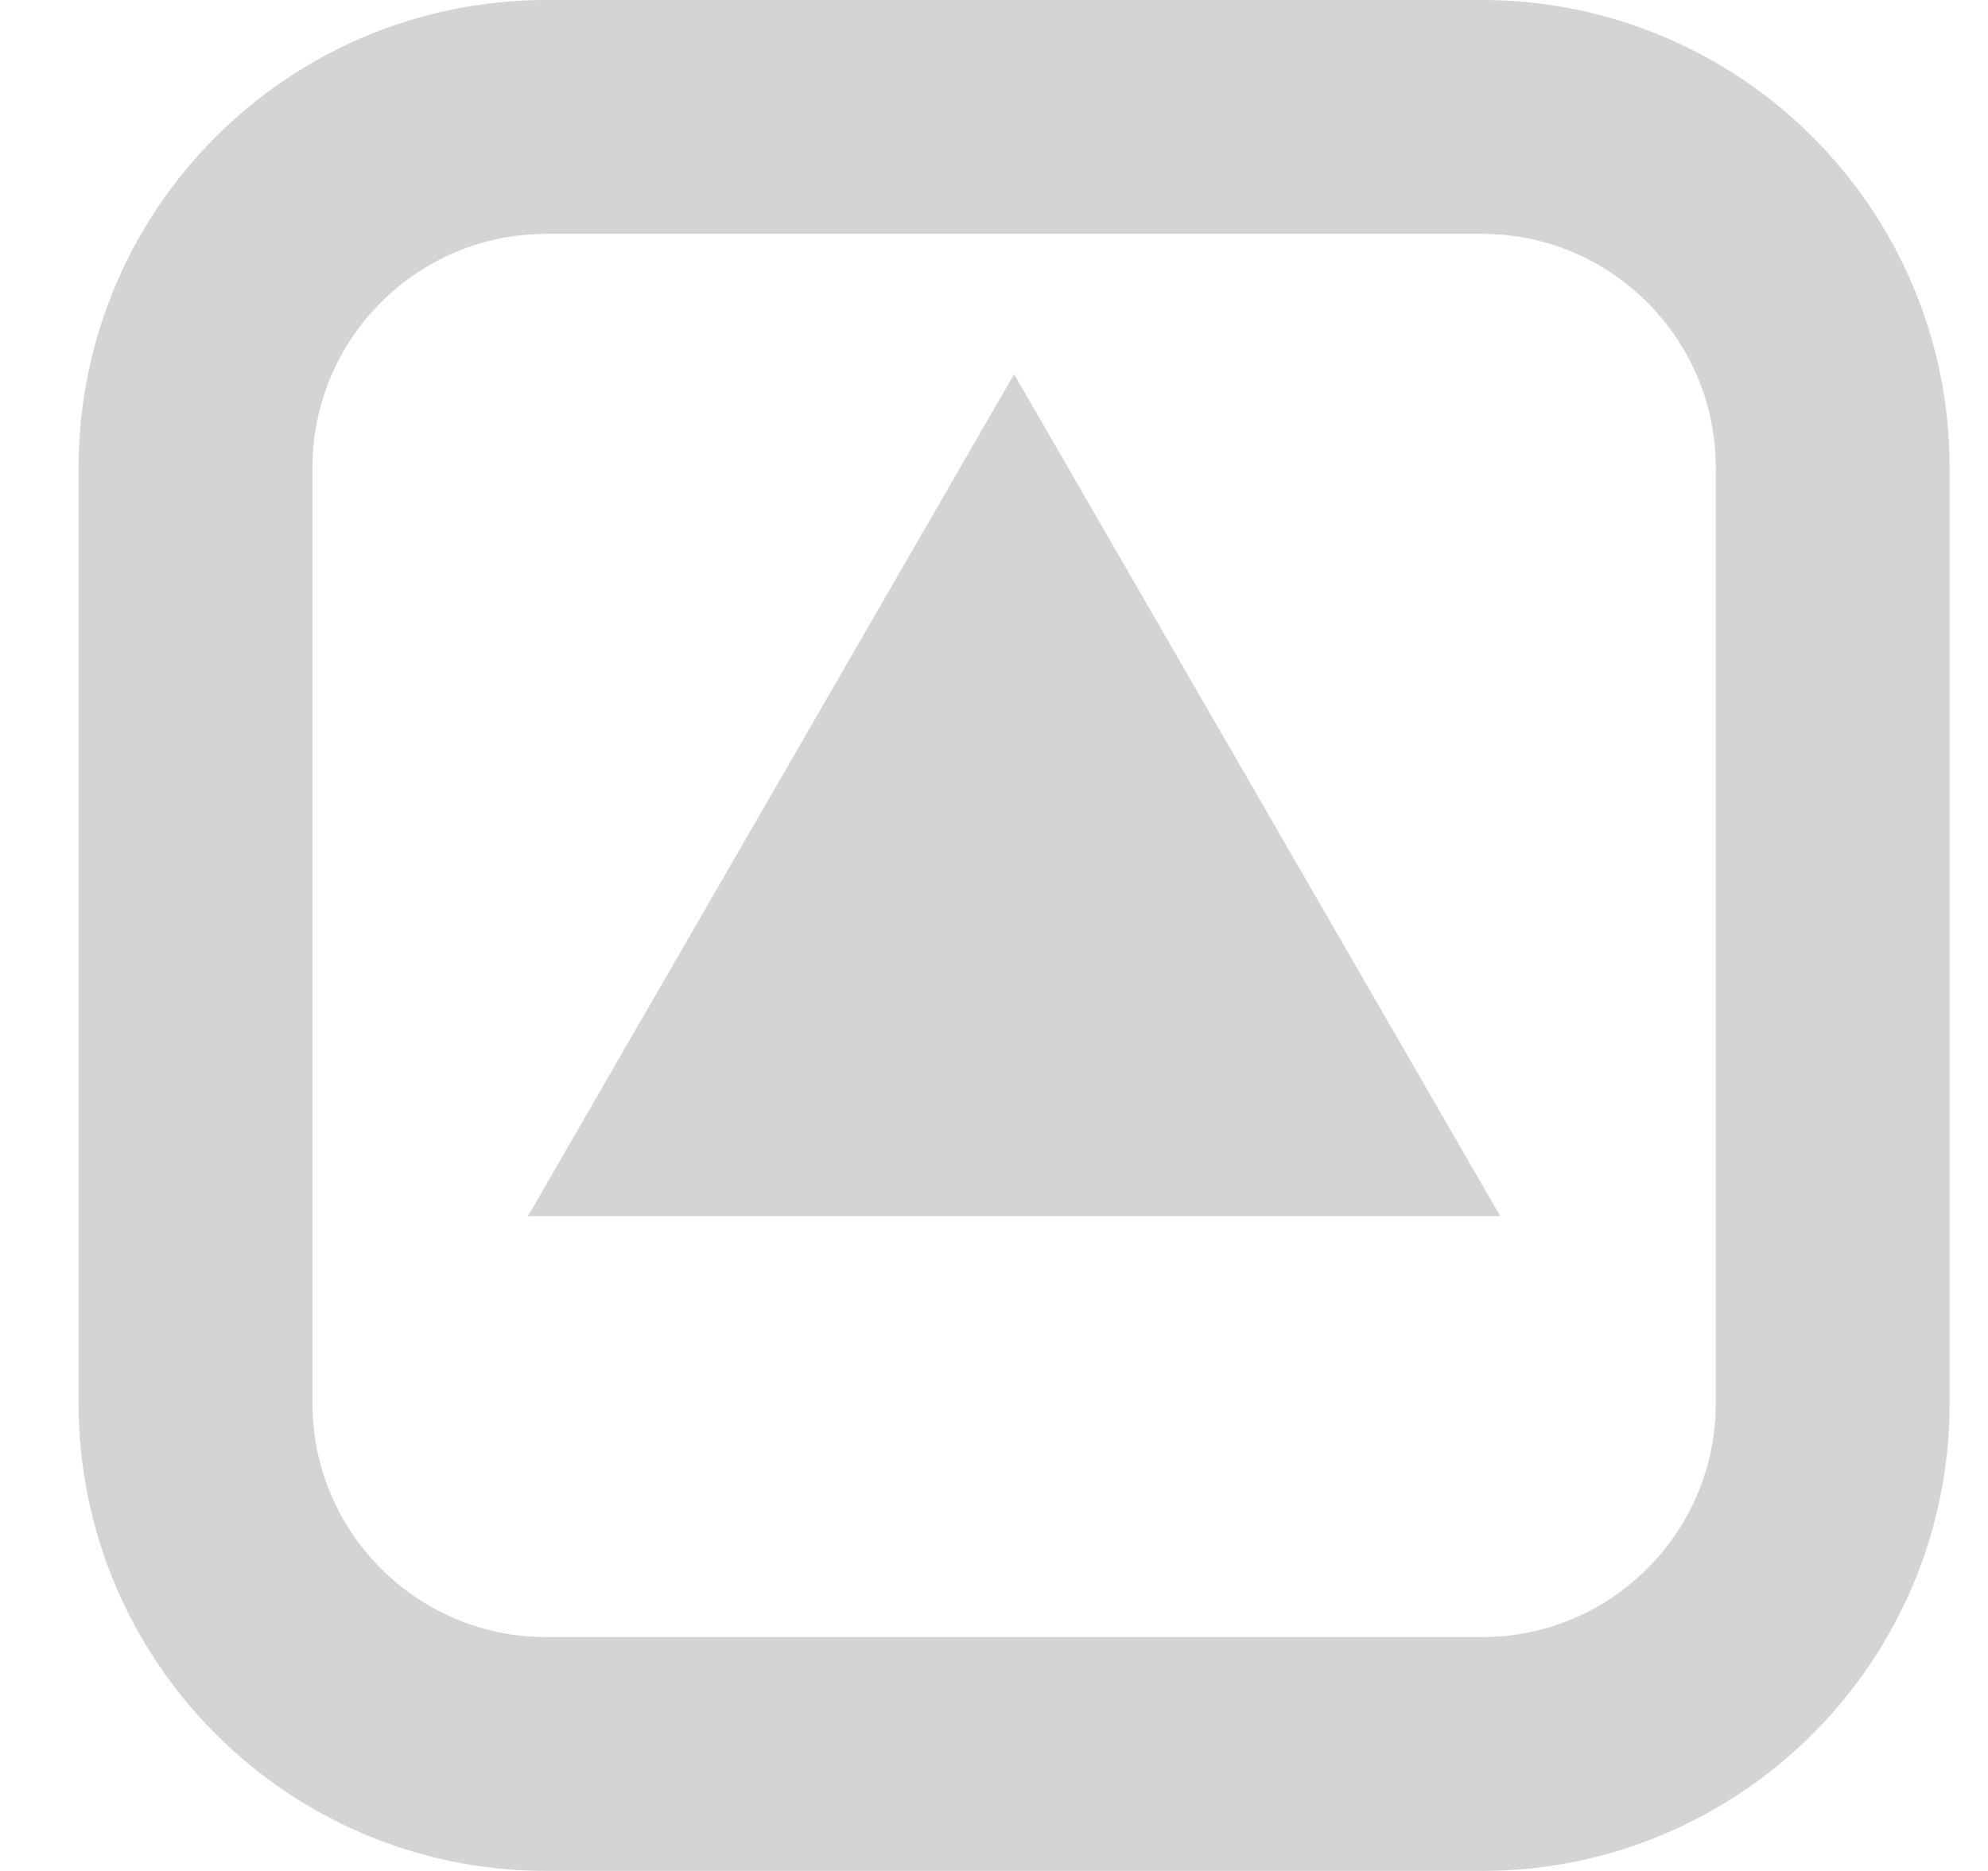
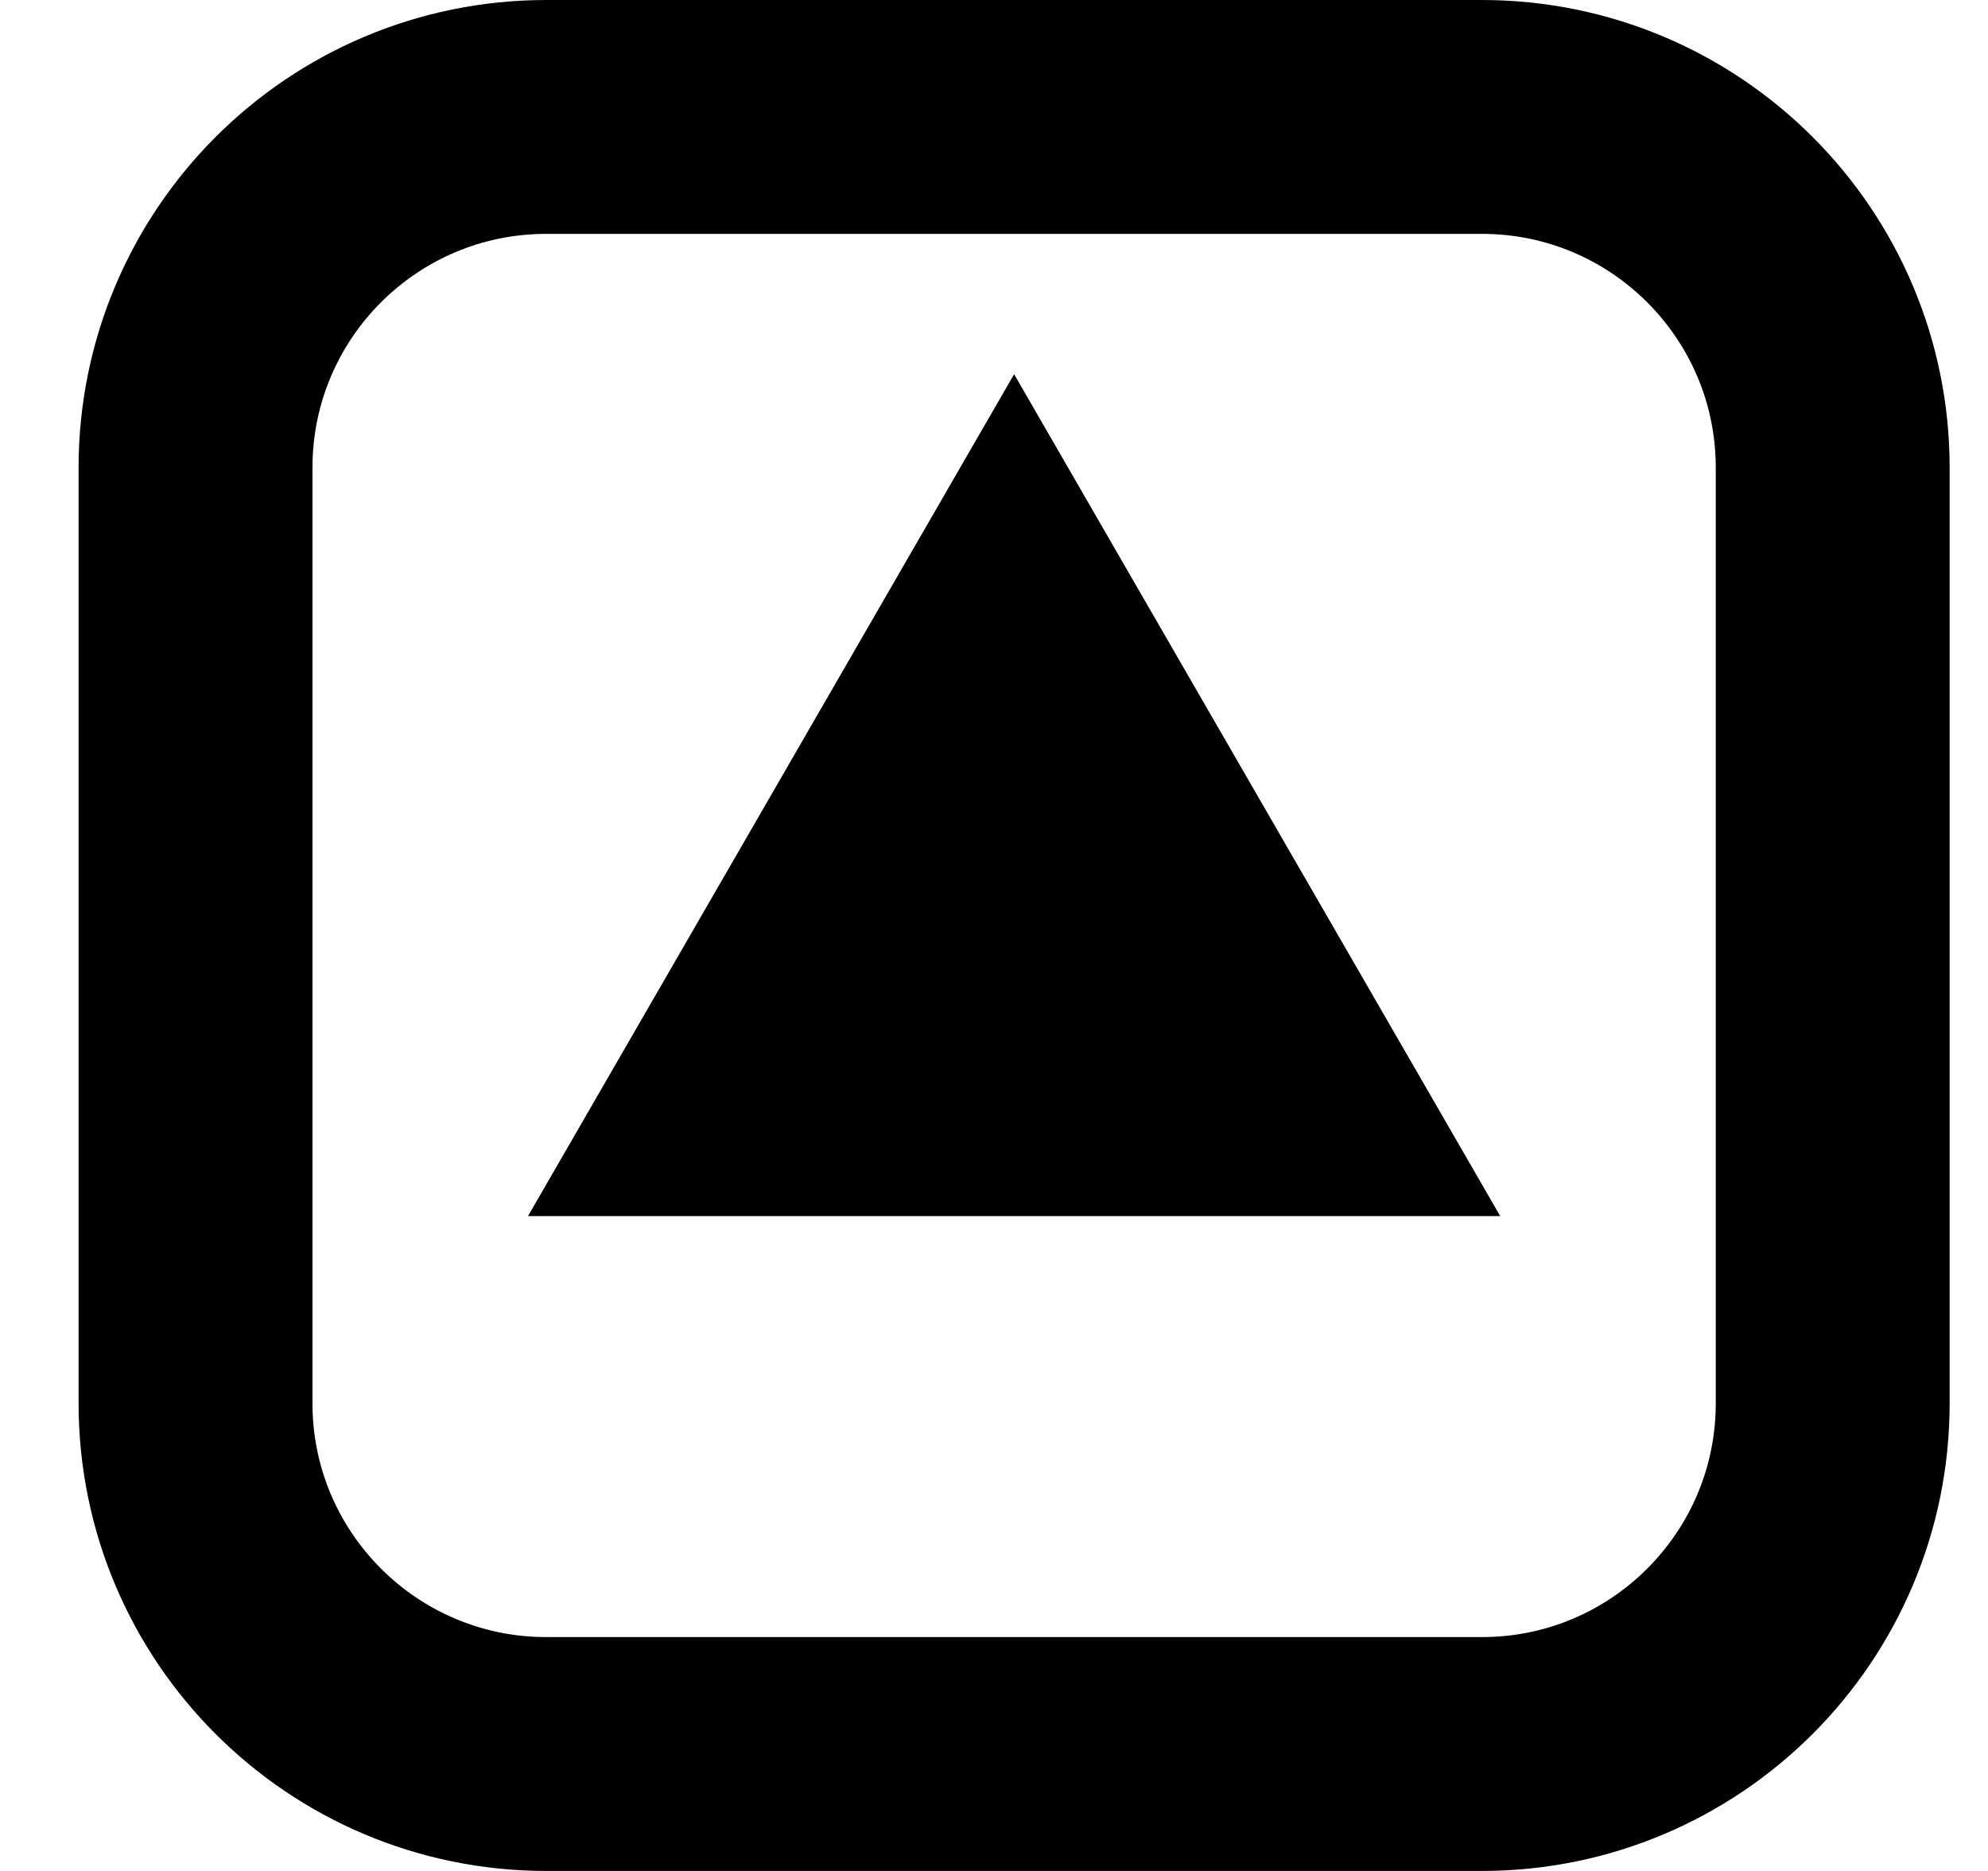
<svg xmlns="http://www.w3.org/2000/svg" width="17" height="16" viewBox="0 0 17 16" fill="none">
-   <rect x="1.672" y="1" width="14" height="14" rx="3" stroke="#D4D4D4" stroke-width="2" />
-   <path d="M8.672 3.2L12.829 10.4H4.515L8.672 3.2Z" fill="#D4D4D4" />
+   <rect x="1.672" y="1" width="14" height="14" rx="3" stroke="currentColor" stroke-width="2" />
+   <path d="M8.672 3.2L12.829 10.4H4.515L8.672 3.2Z" fill="currentColor" />
</svg>
